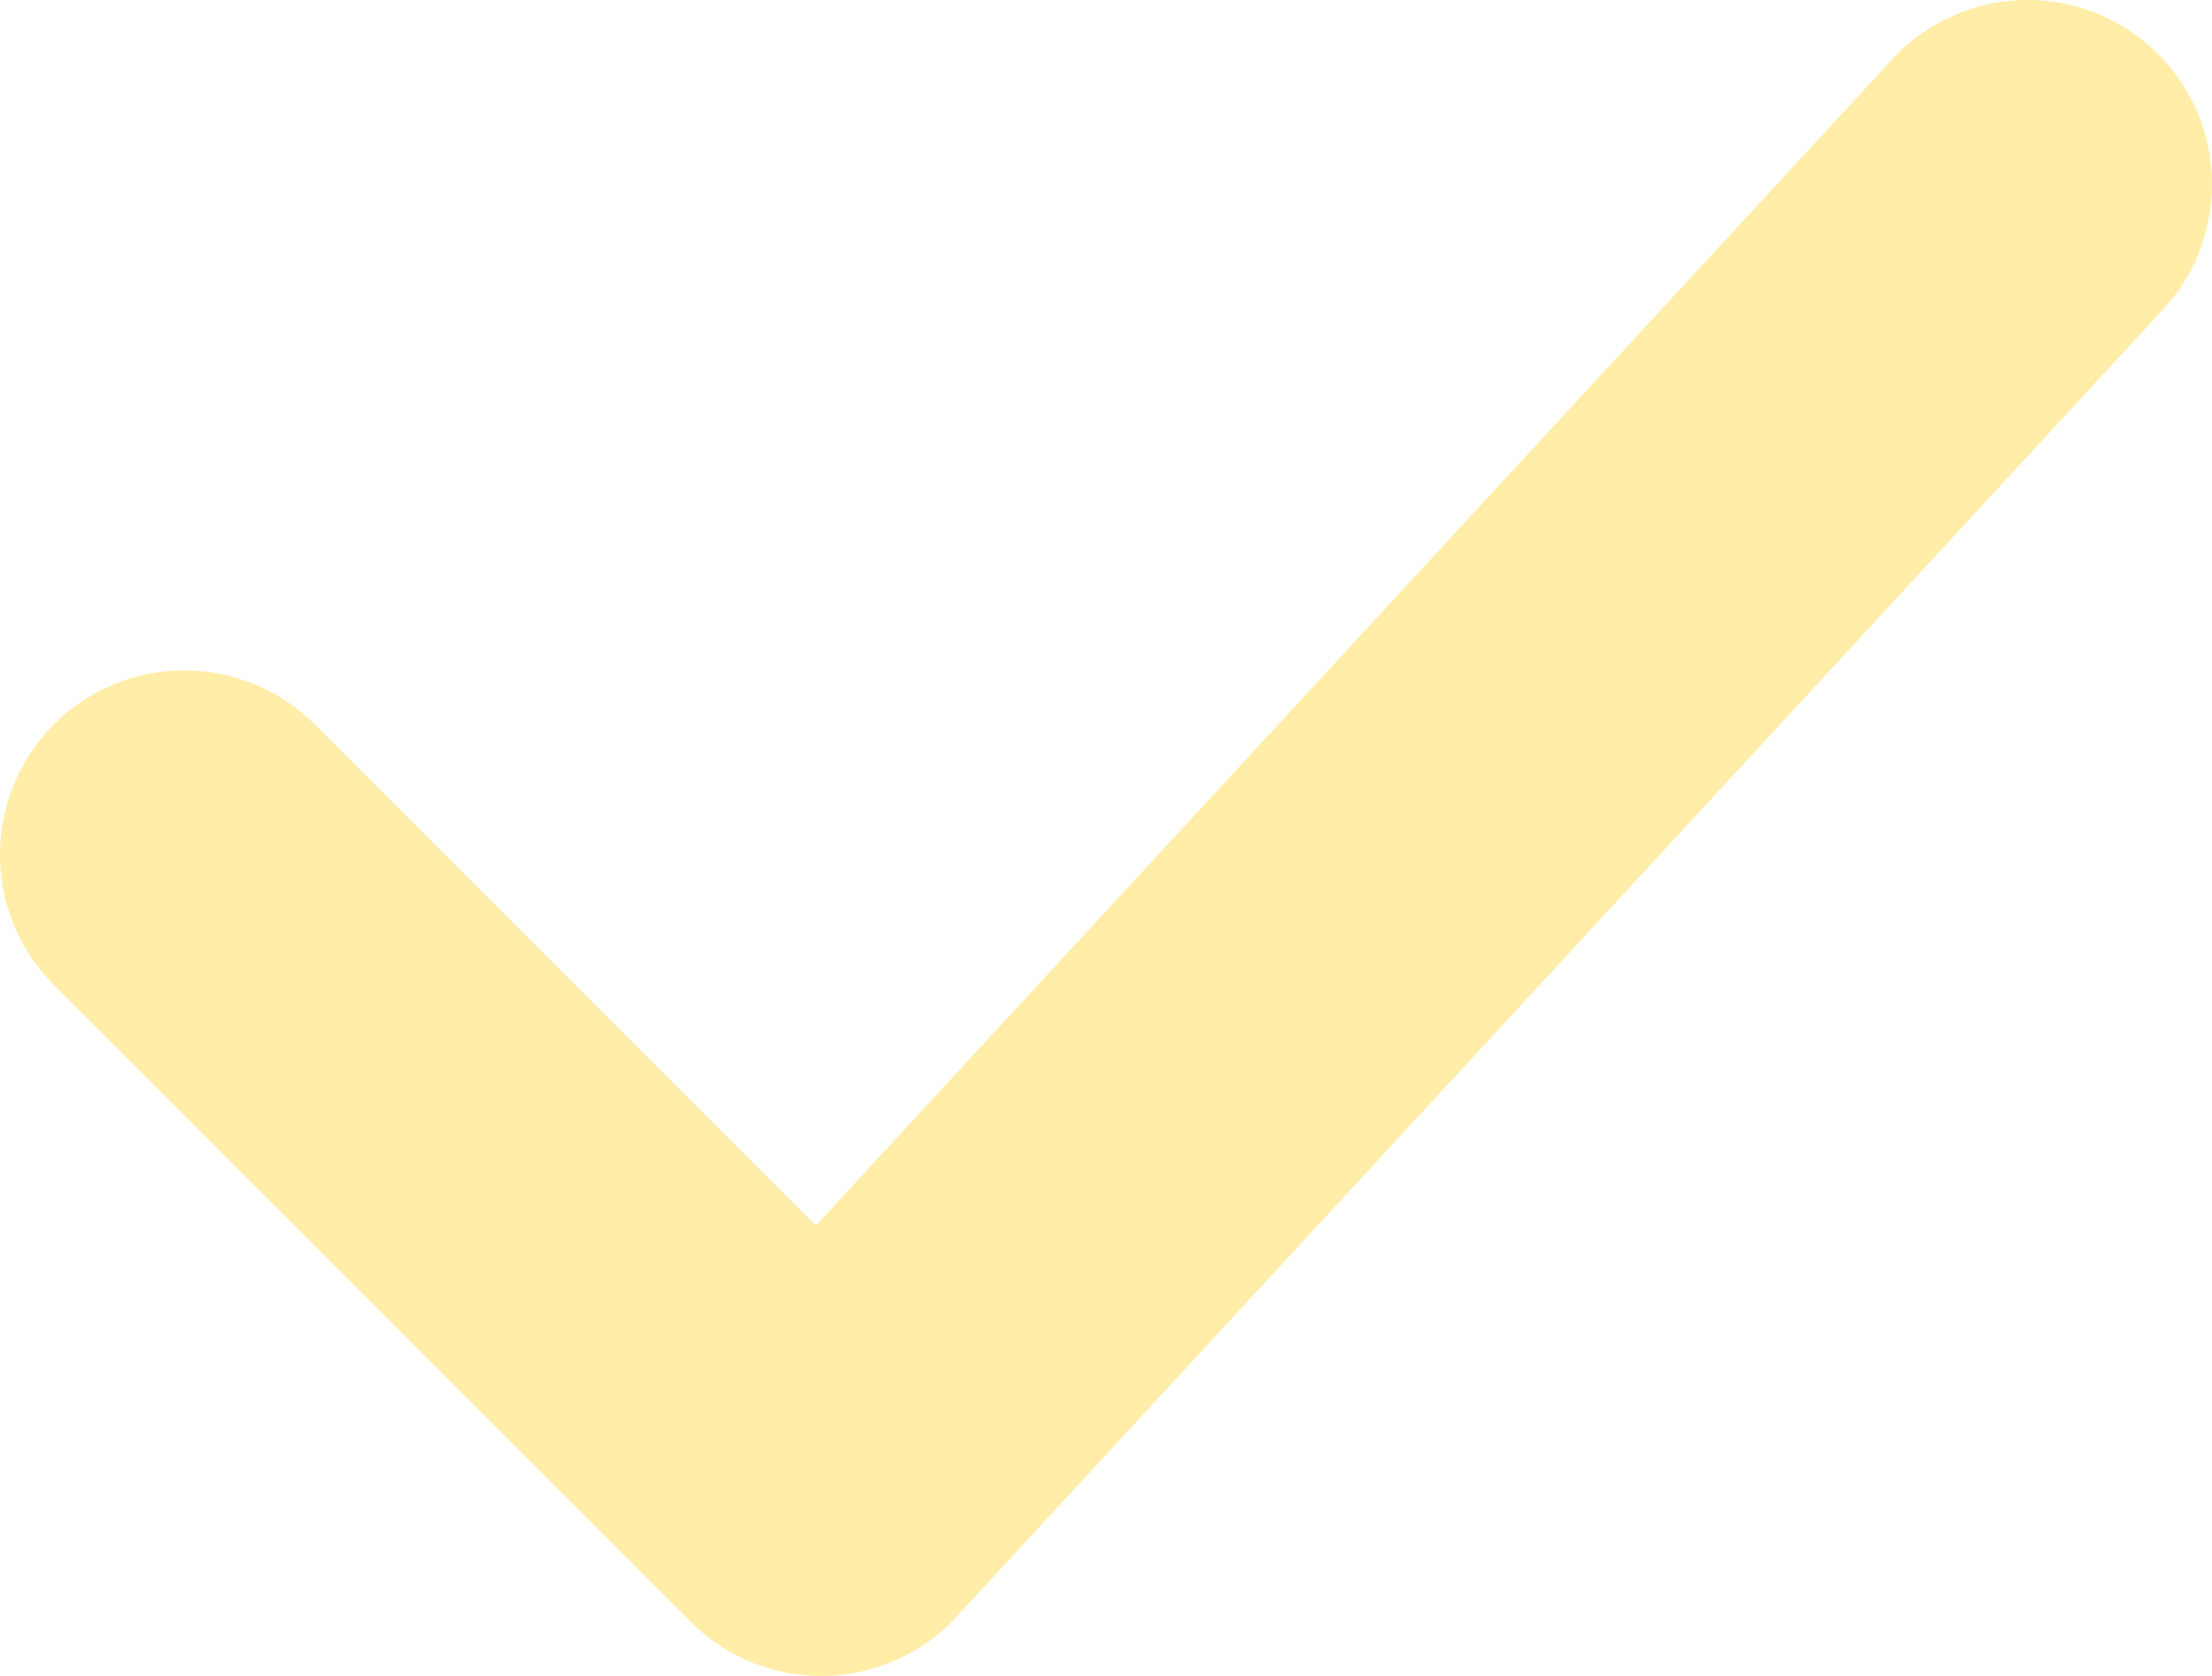
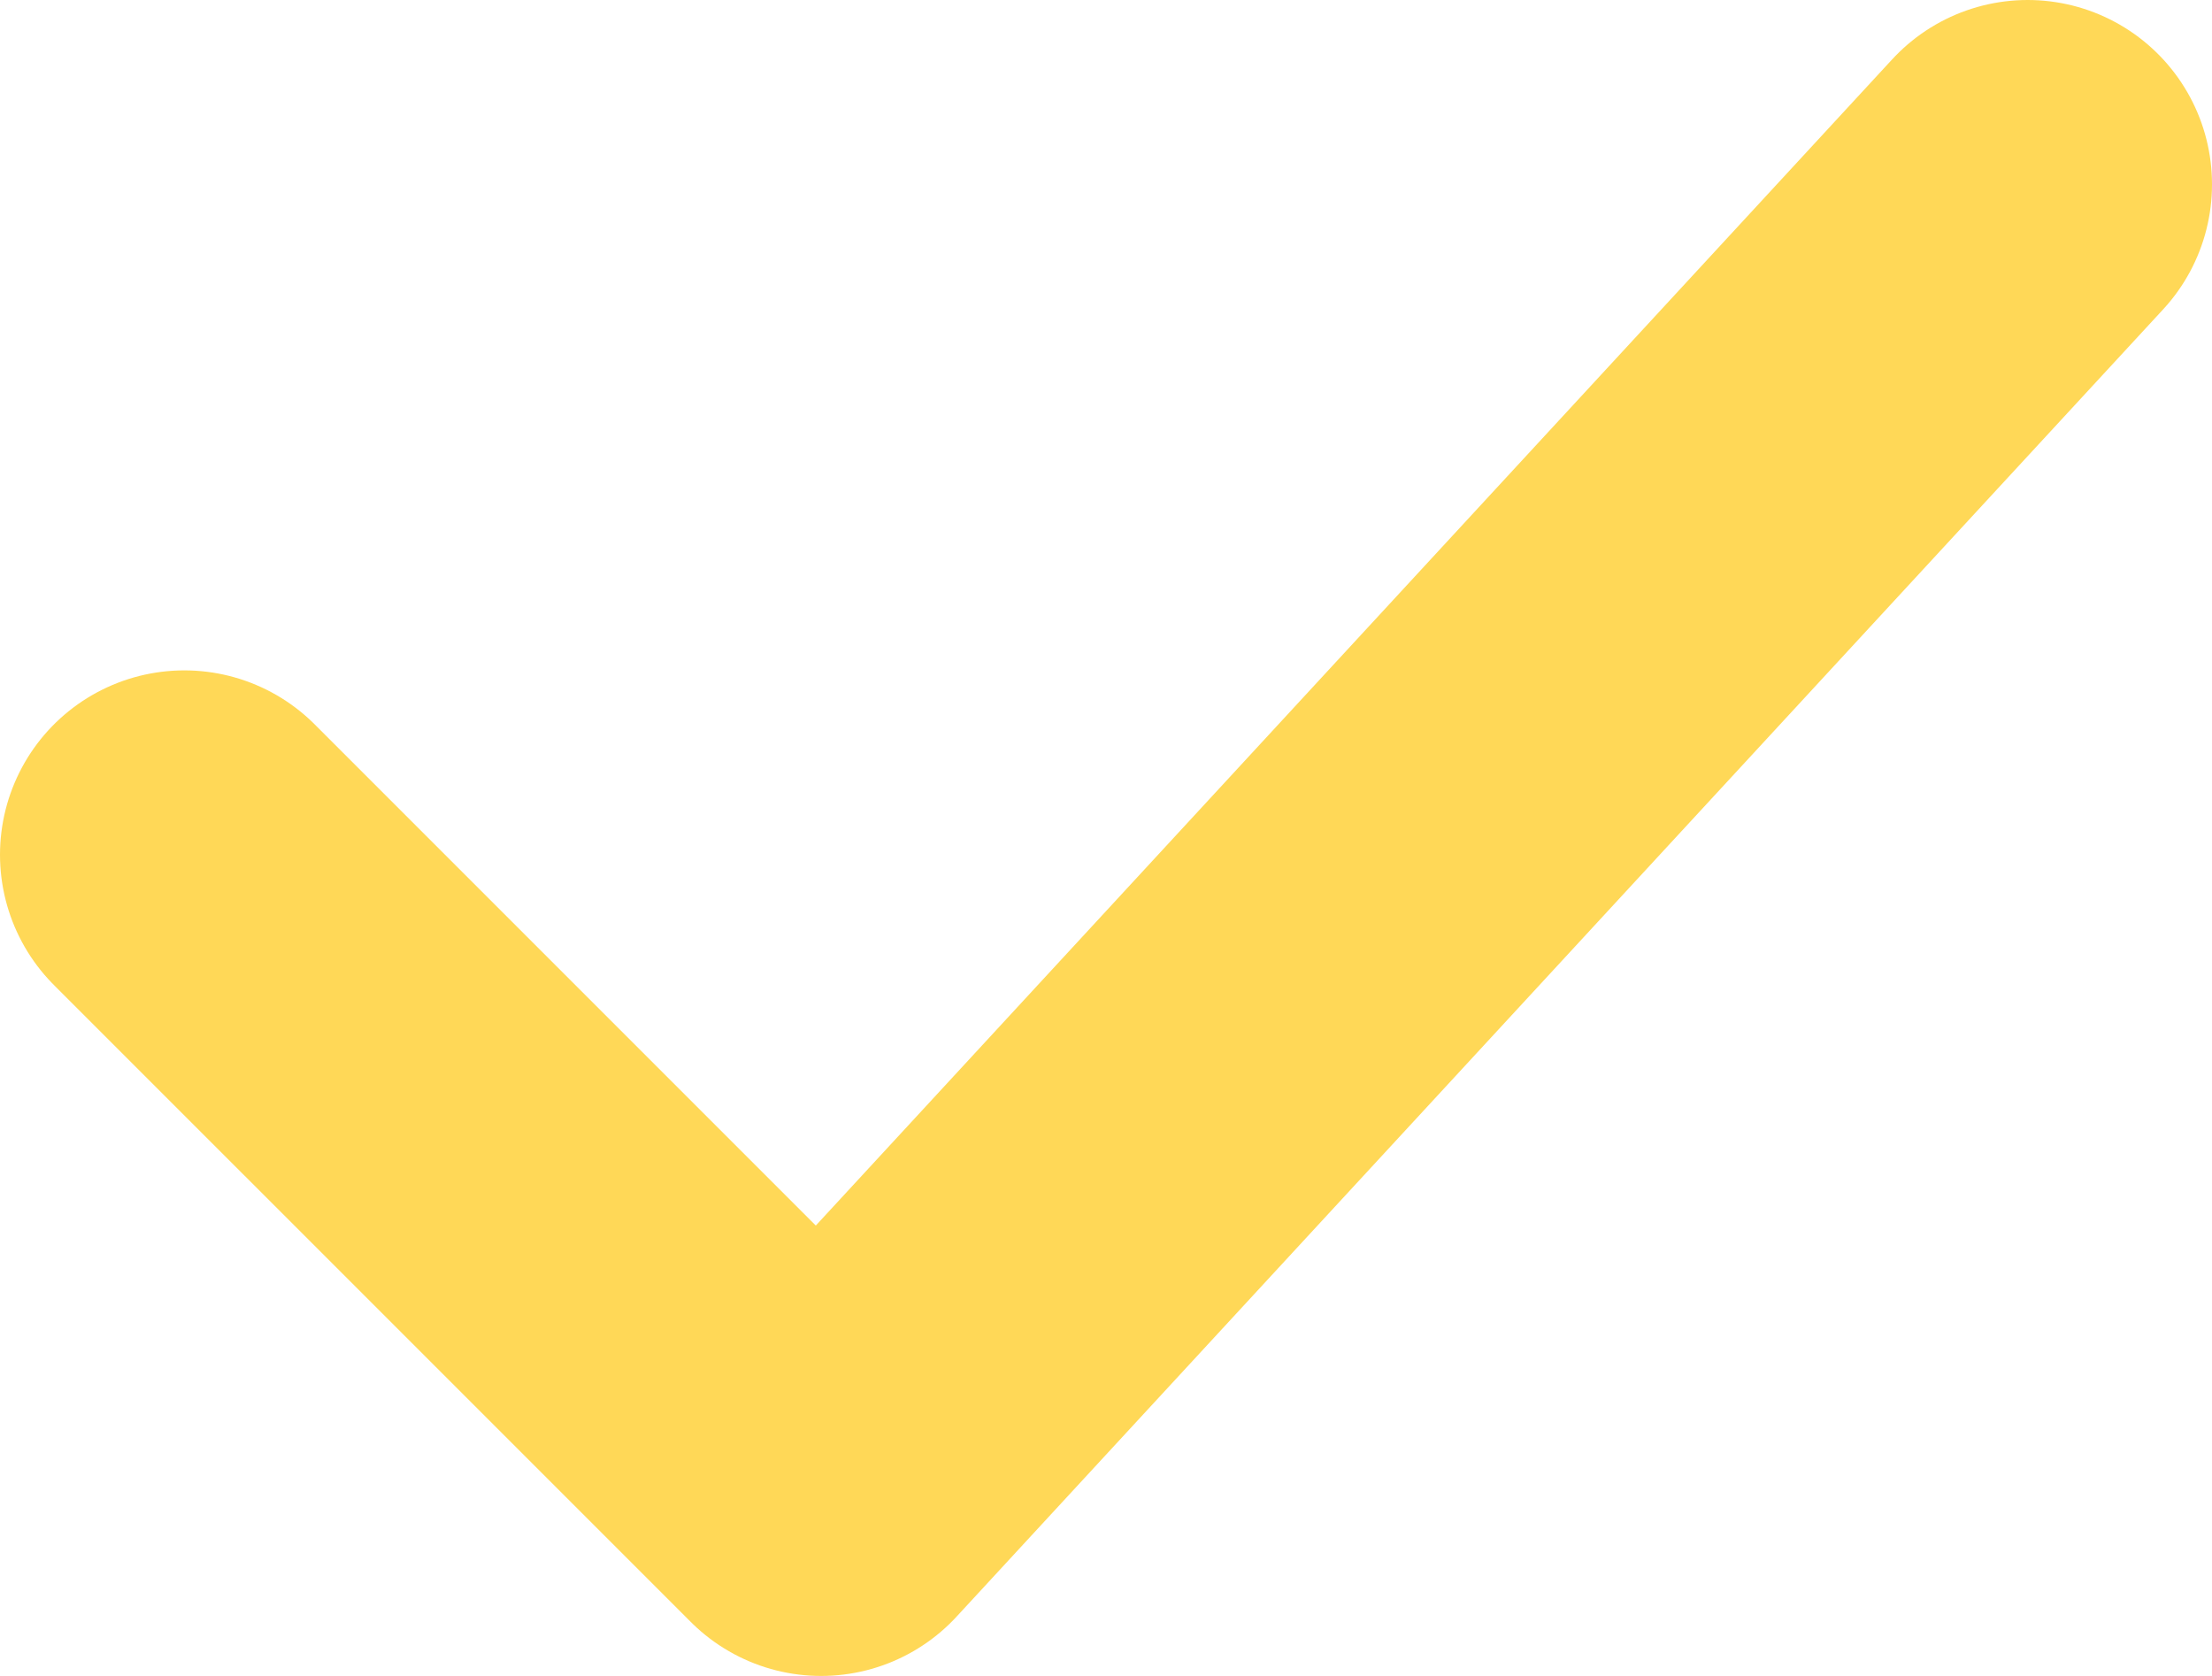
<svg xmlns="http://www.w3.org/2000/svg" preserveAspectRatio="none" overflow="visible" style="display: block;" width="13.2" height="10" viewBox="0 0 13.2 10" fill="none">
-   <path id="Vector" d="M1.1 5.1L4.9 8.9L12.1 1.1" stroke-width="2.2" stroke-linecap="round" stroke-linejoin="round" stroke="#FFEDA8" />
+   <path id="Vector" d="M1.1 5.1L4.9 8.9L12.1 1.1" stroke-width="2.2" stroke-linecap="round" stroke-linejoin="round" stroke="#FFD857" />
</svg>
